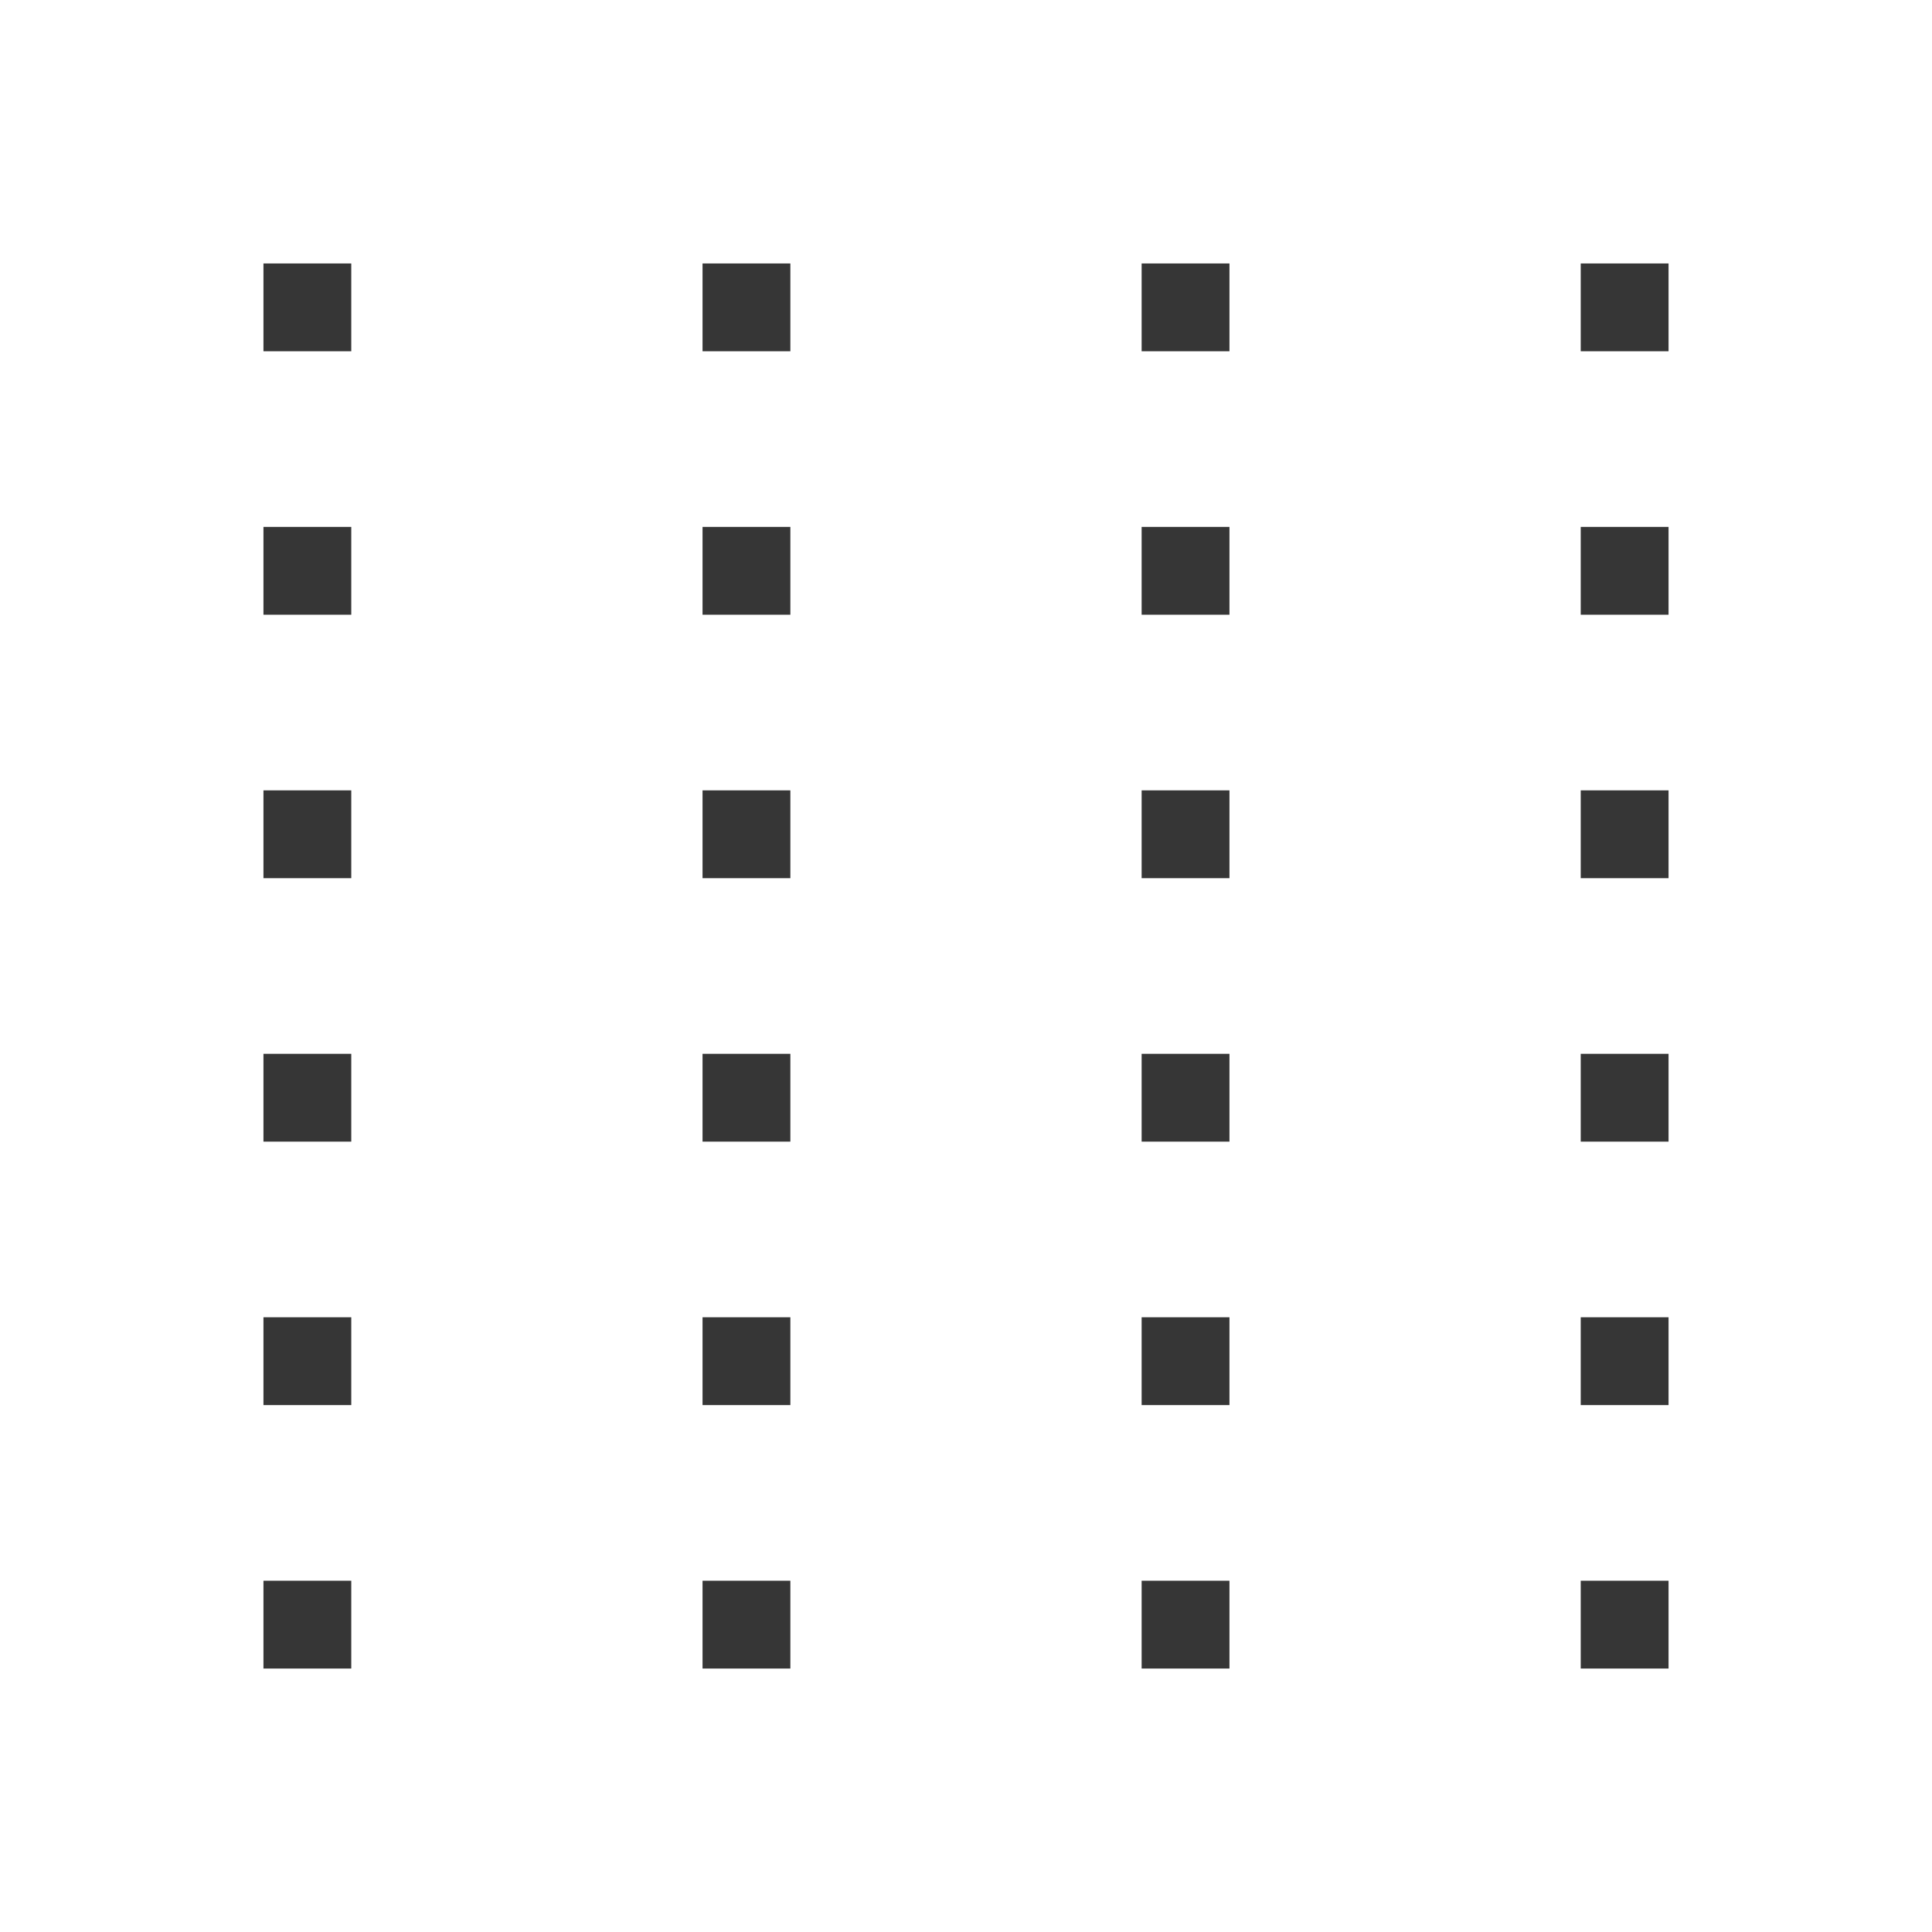
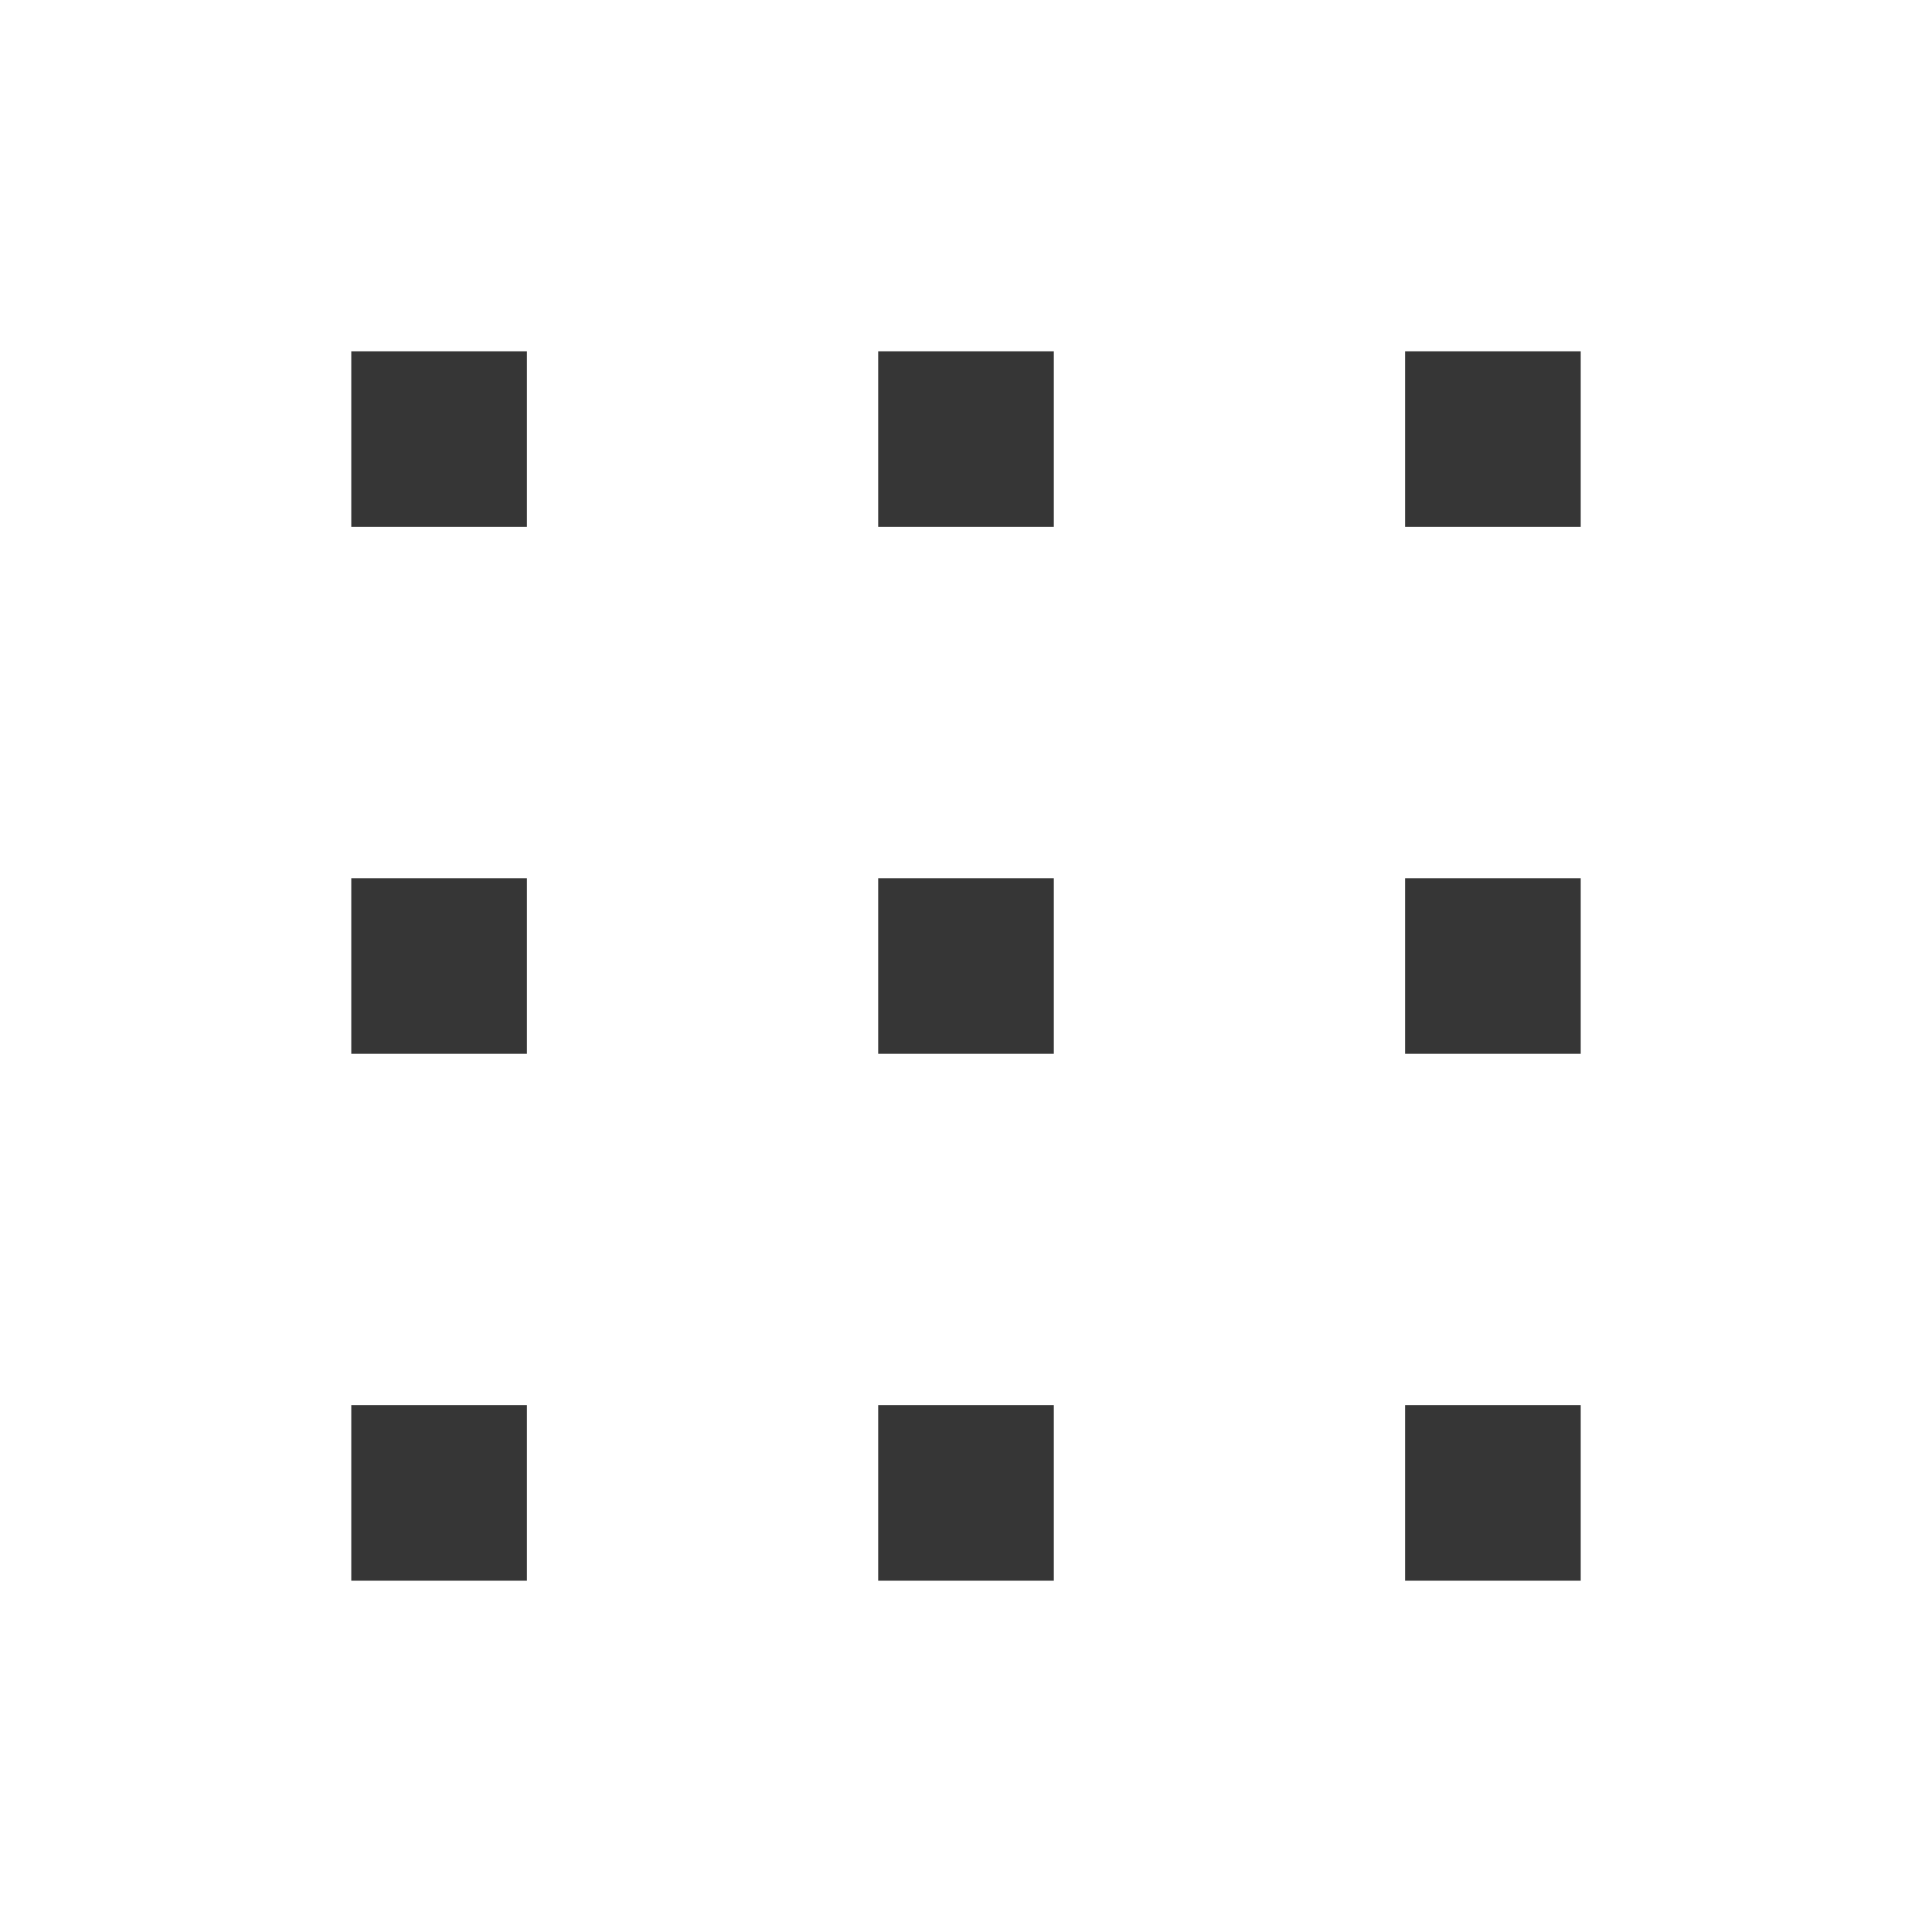
- <svg xmlns="http://www.w3.org/2000/svg" viewBox="0 0 22 22">
-   <defs id="defs3051">
-     <style type="text/css" id="current-color-scheme">
-       .ColorScheme-Text {
+ <svg xmlns="http://www.w3.org/2000/svg" version="1.1" viewBox="0 0 22 22">
+   <defs>
+     <style id="current-color-scheme" type="text/css">.ColorScheme-Text {
        color:#363636;
-       }
-       </style>
+       }</style>
  </defs>
-   <path style="fill:currentColor;fill-opacity:1;stroke:none" d="M 3 3 L 3 4 L 4 4 L 4 3 L 3 3 z M 8 3 L 8 4 L 9 4 L 9 3 L 8 3 z M 13 3 L 13 4 L 14 4 L 14 3 L 13 3 z M 18 3 L 18 4 L 19 4 L 19 3 L 18 3 z M 3 6 L 3 7 L 4 7 L 4 6 L 3 6 z M 8 6 L 8 7 L 9 7 L 9 6 L 8 6 z M 13 6 L 13 7 L 14 7 L 14 6 L 13 6 z M 18 6 L 18 7 L 19 7 L 19 6 L 18 6 z M 3 9 L 3 10 L 4 10 L 4 9 L 3 9 z M 8 9 L 8 10 L 9 10 L 9 9 L 8 9 z M 13 9 L 13 10 L 14 10 L 14 9 L 13 9 z M 18 9 L 18 10 L 19 10 L 19 9 L 18 9 z M 3 12 L 3 13 L 4 13 L 4 12 L 3 12 z M 8 12 L 8 13 L 9 13 L 9 12 L 8 12 z M 13 12 L 13 13 L 14 13 L 14 12 L 13 12 z M 18 12 L 18 13 L 19 13 L 19 12 L 18 12 z M 3 15 L 3 16 L 4 16 L 4 15 L 3 15 z M 8 15 L 8 16 L 9 16 L 9 15 L 8 15 z M 13 15 L 13 16 L 14 16 L 14 15 L 13 15 z M 18 15 L 18 16 L 19 16 L 19 15 L 18 15 z M 3 18 L 3 19 L 4 19 L 4 18 L 3 18 z M 8 18 L 8 19 L 9 19 L 9 18 L 8 18 z M 13 18 L 13 19 L 14 19 L 14 18 L 13 18 z M 18 18 L 18 19 L 19 19 L 19 18 L 18 18 z " class="ColorScheme-Text" />
+   <path class="ColorScheme-Text" d="m4 4v2h2v-2zm6 0v2h2v-2zm6 0v2h2v-2zm-12 6v2h2v-2zm6 0v2h2v-2zm6 0v2h2v-2zm-12 6v2h2v-2zm6 0v2h2v-2zm6 0v2h2v-2z" fill="currentColor" />
</svg>
